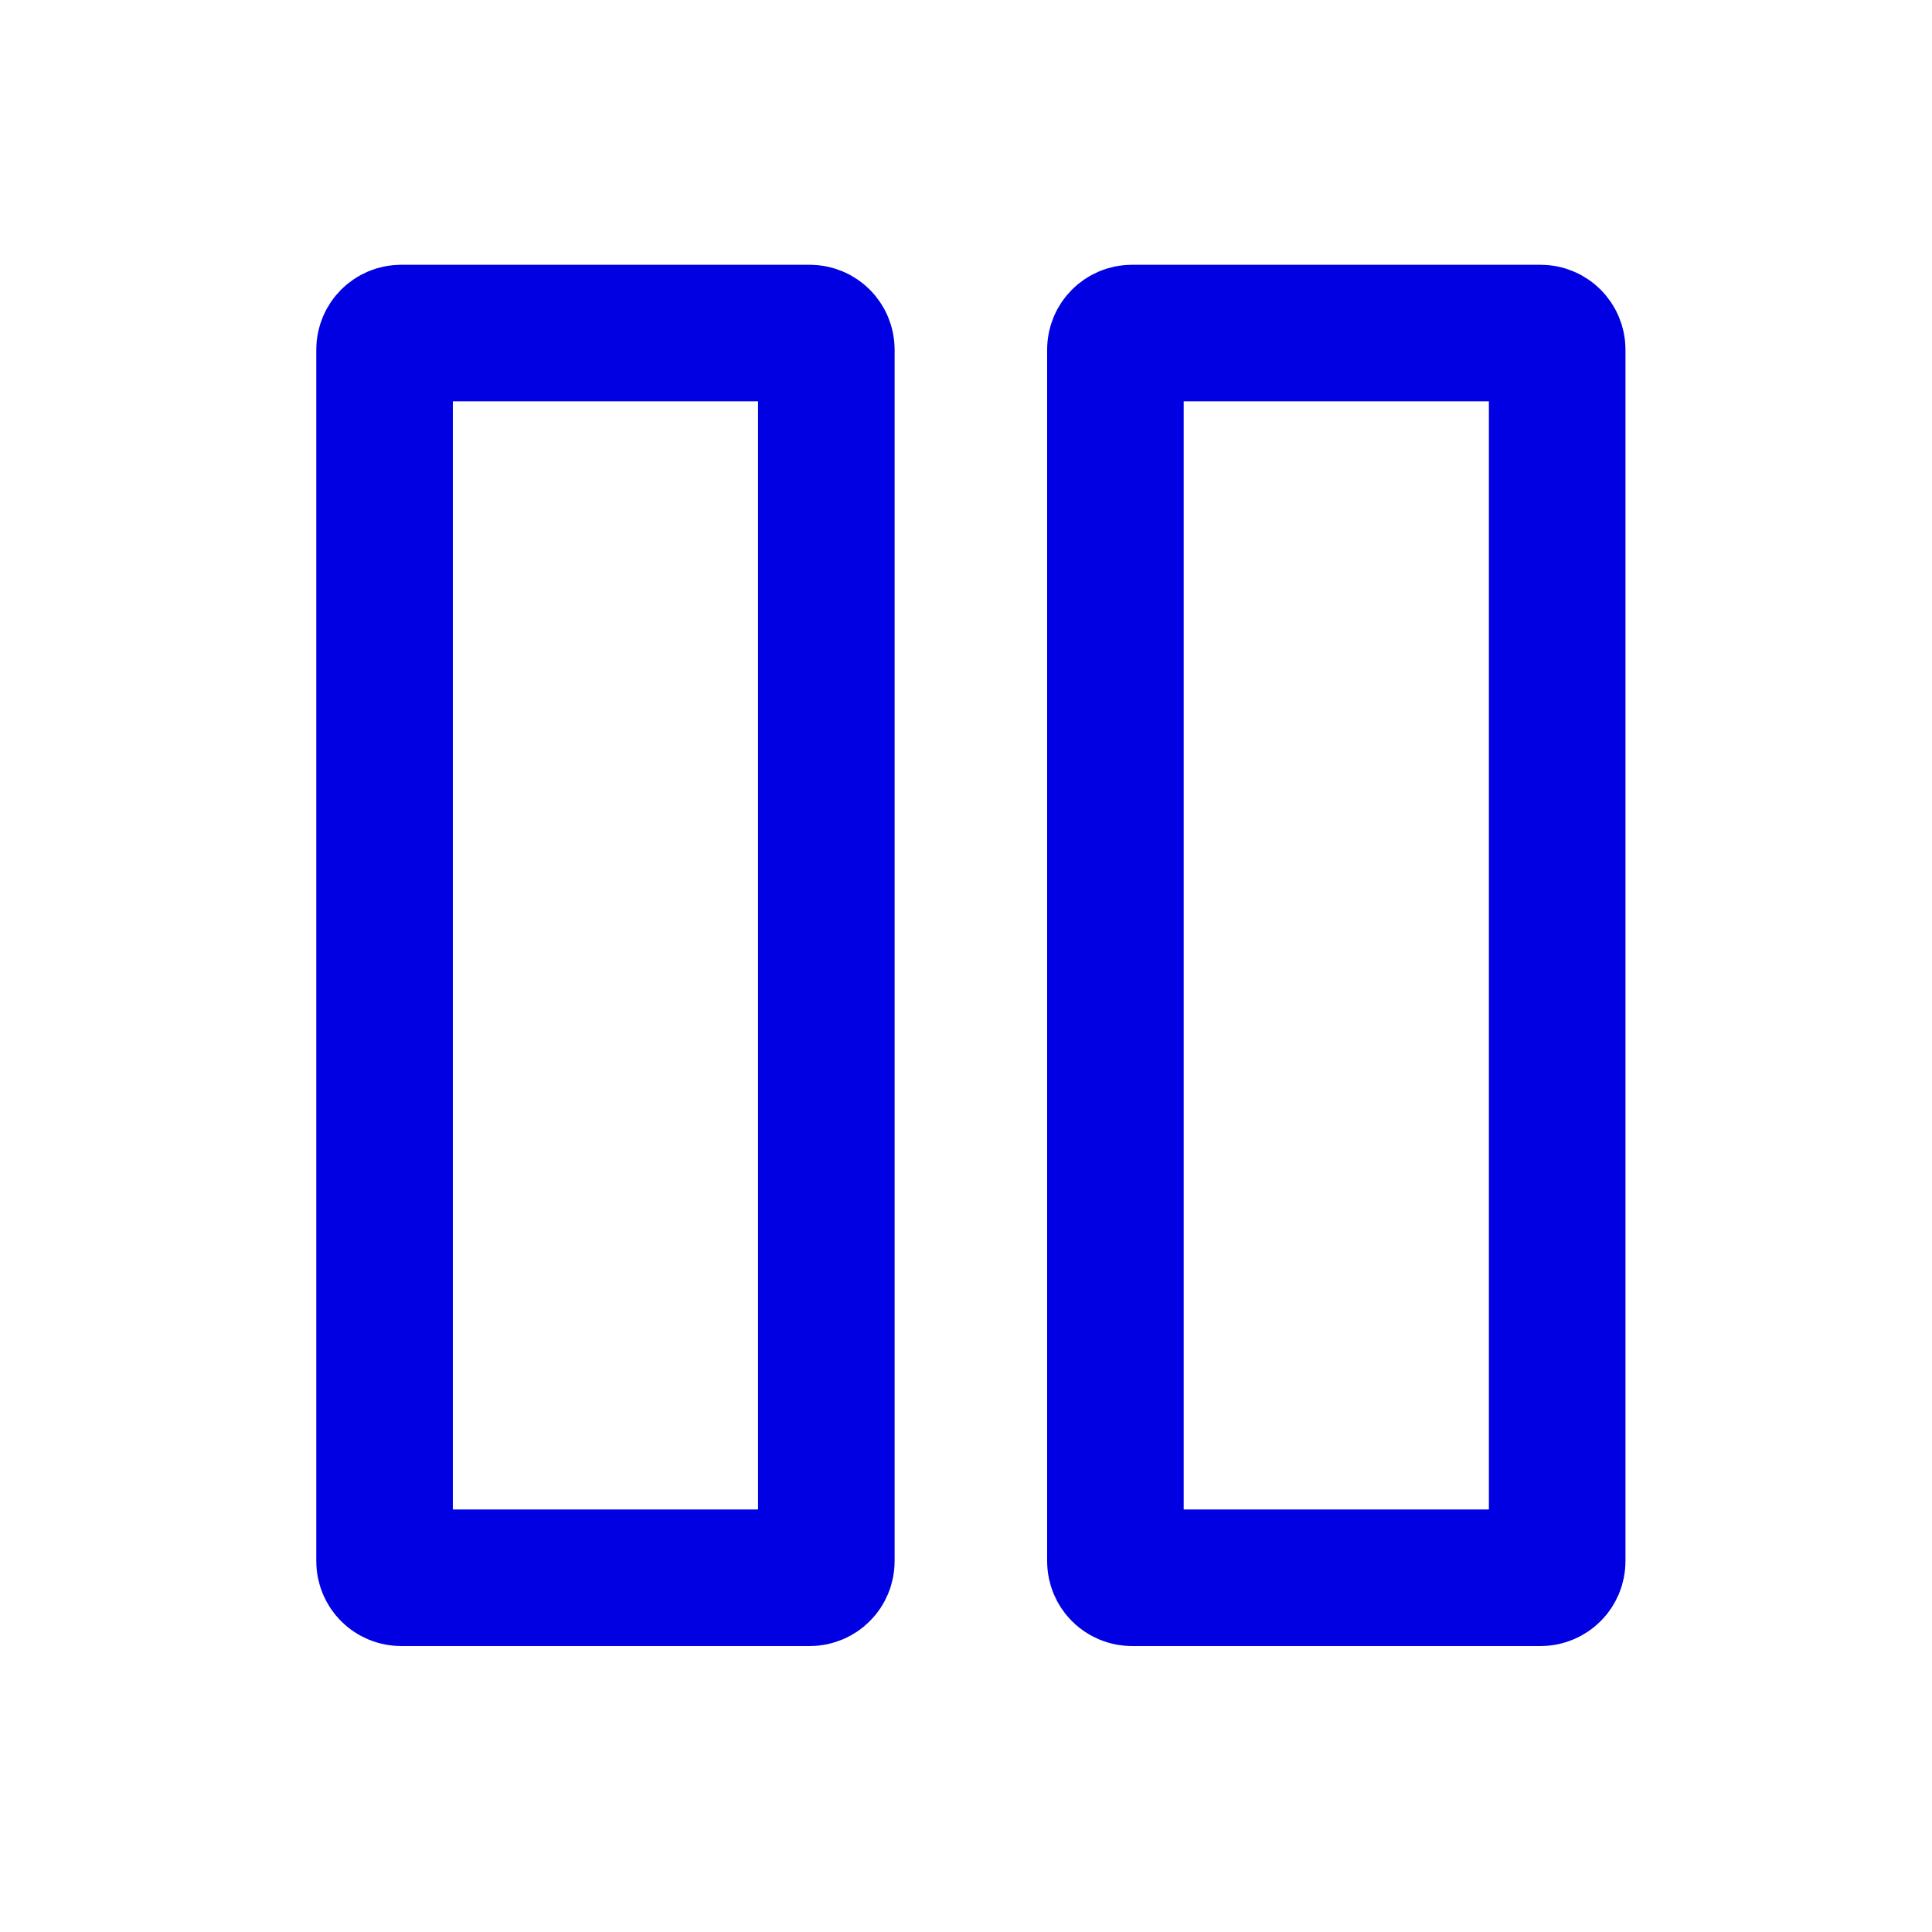
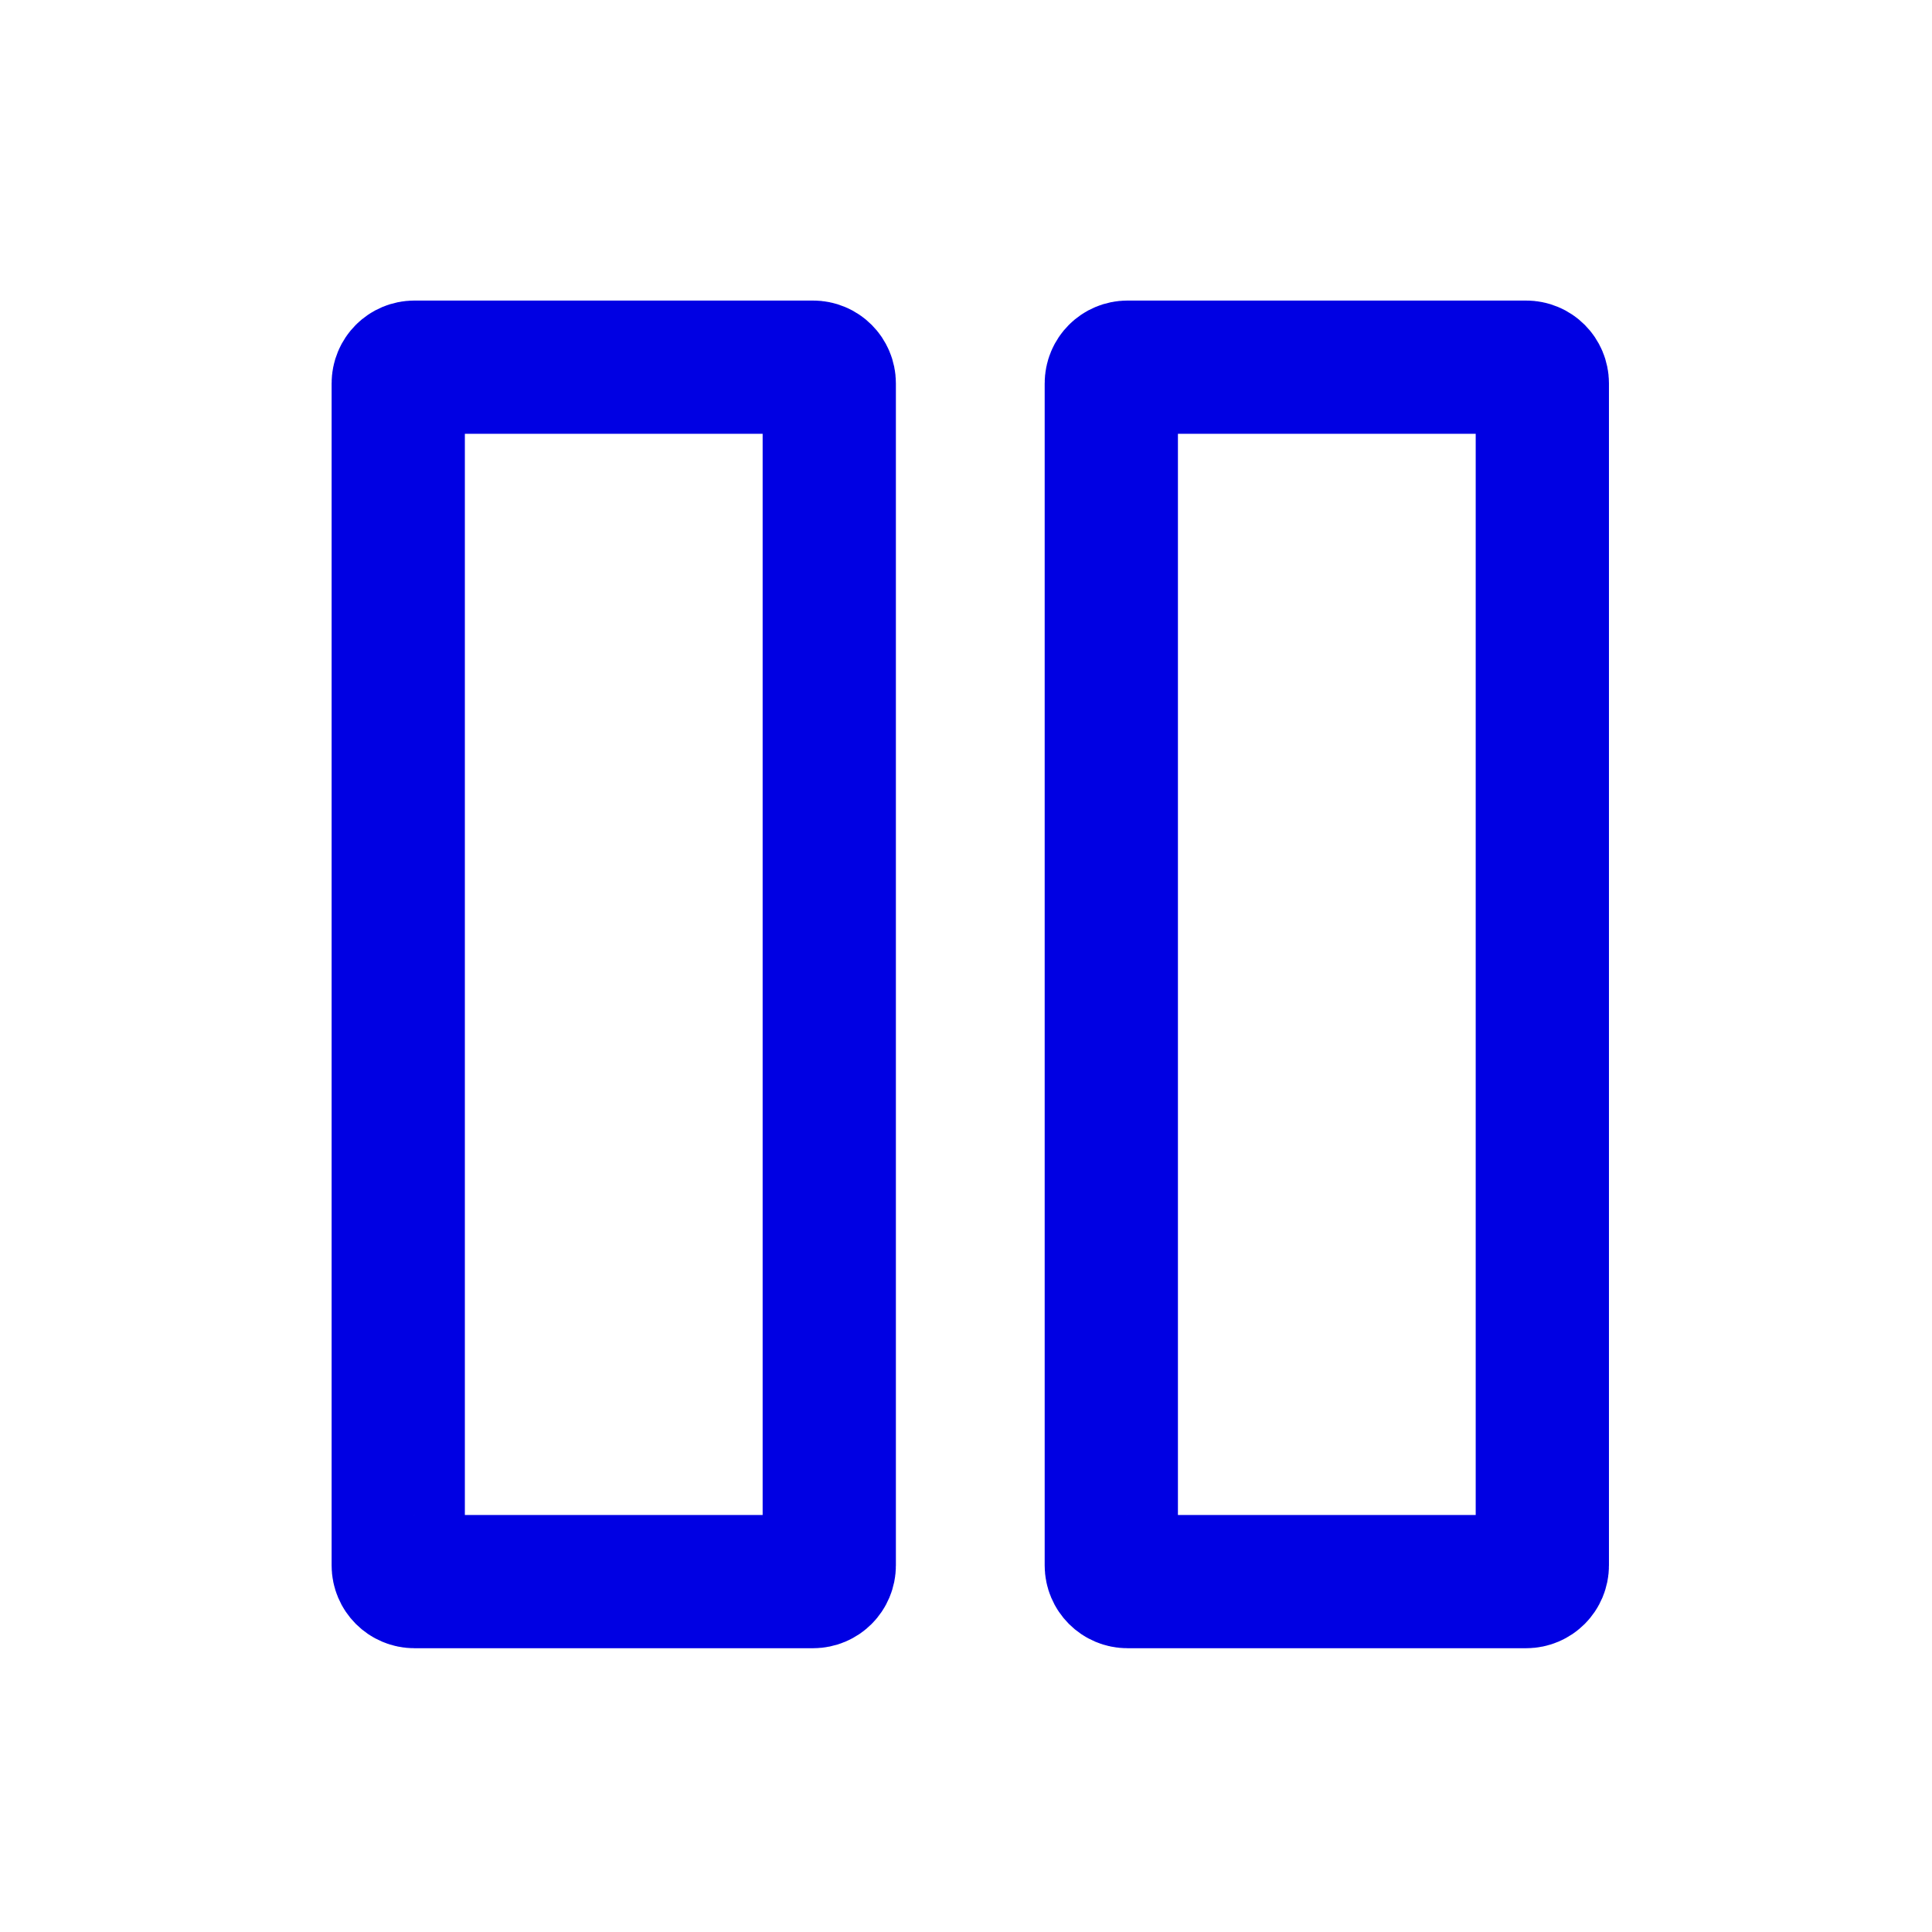
<svg xmlns="http://www.w3.org/2000/svg" width="200mm" height="200mm" viewBox="0 0 200 200" version="1.1" id="svg5">
  <defs id="defs2" />
  <g id="layer1">
-     <path id="rect3824" style="opacity:1;fill:none;fill-opacity:0.992;fill-rule:evenodd;stroke:#0000e3;stroke-width:14.138" d="m 117.189,34.478 h 42.288 c 0.954,0 1.722,0.768 1.722,1.722 V 161.607 c 0,0.954 -0.768,1.722 -1.722,1.722 h -42.288 c -0.954,0 -1.722,-0.768 -1.722,-1.722 V 36.2 c 0,-0.954 0.768,-1.722 1.722,-1.722 z" />
-     <path id="rect952" style="opacity:1;fill:none;fill-opacity:0.992;fill-rule:evenodd;stroke:#0000e3;stroke-width:14.138" d="m 41.532,34.478 h 42.288 c 0.954,0 1.722,0.768 1.722,1.722 V 161.607 c 0,0.954 -0.768,1.722 -1.722,1.722 H 41.532 c -0.954,0 -1.722,-0.768 -1.722,-1.722 V 36.2 c 0,-0.954 0.768,-1.722 1.722,-1.722 z" />
+     <g id="g494" transform="matrix(0.9756708,0,0,0.9756708,2.384061,4.370998)">
+       <path id="rect3824" style="opacity:1;fill:none;fill-opacity:0.992;fill-rule:evenodd;stroke:#0000e3;stroke-width:14.138" d="m 117.189,34.478 h 42.288 c 0.954,0 1.722,0.768 1.722,1.722 V 161.607 c 0,0.954 -0.768,1.722 -1.722,1.722 h -42.288 c -0.954,0 -1.722,-0.768 -1.722,-1.722 V 36.2 c 0,-0.954 0.768,-1.722 1.722,-1.722 z" />
+       <path id="rect952" style="opacity:1;fill:none;fill-opacity:0.992;fill-rule:evenodd;stroke:#0000e3;stroke-width:14.138" d="m 41.532,34.478 h 42.288 c 0.954,0 1.722,0.768 1.722,1.722 V 161.607 c 0,0.954 -0.768,1.722 -1.722,1.722 H 41.532 c -0.954,0 -1.722,-0.768 -1.722,-1.722 V 36.2 c 0,-0.954 0.768,-1.722 1.722,-1.722 z" />
+     </g>
  </g>
</svg>
